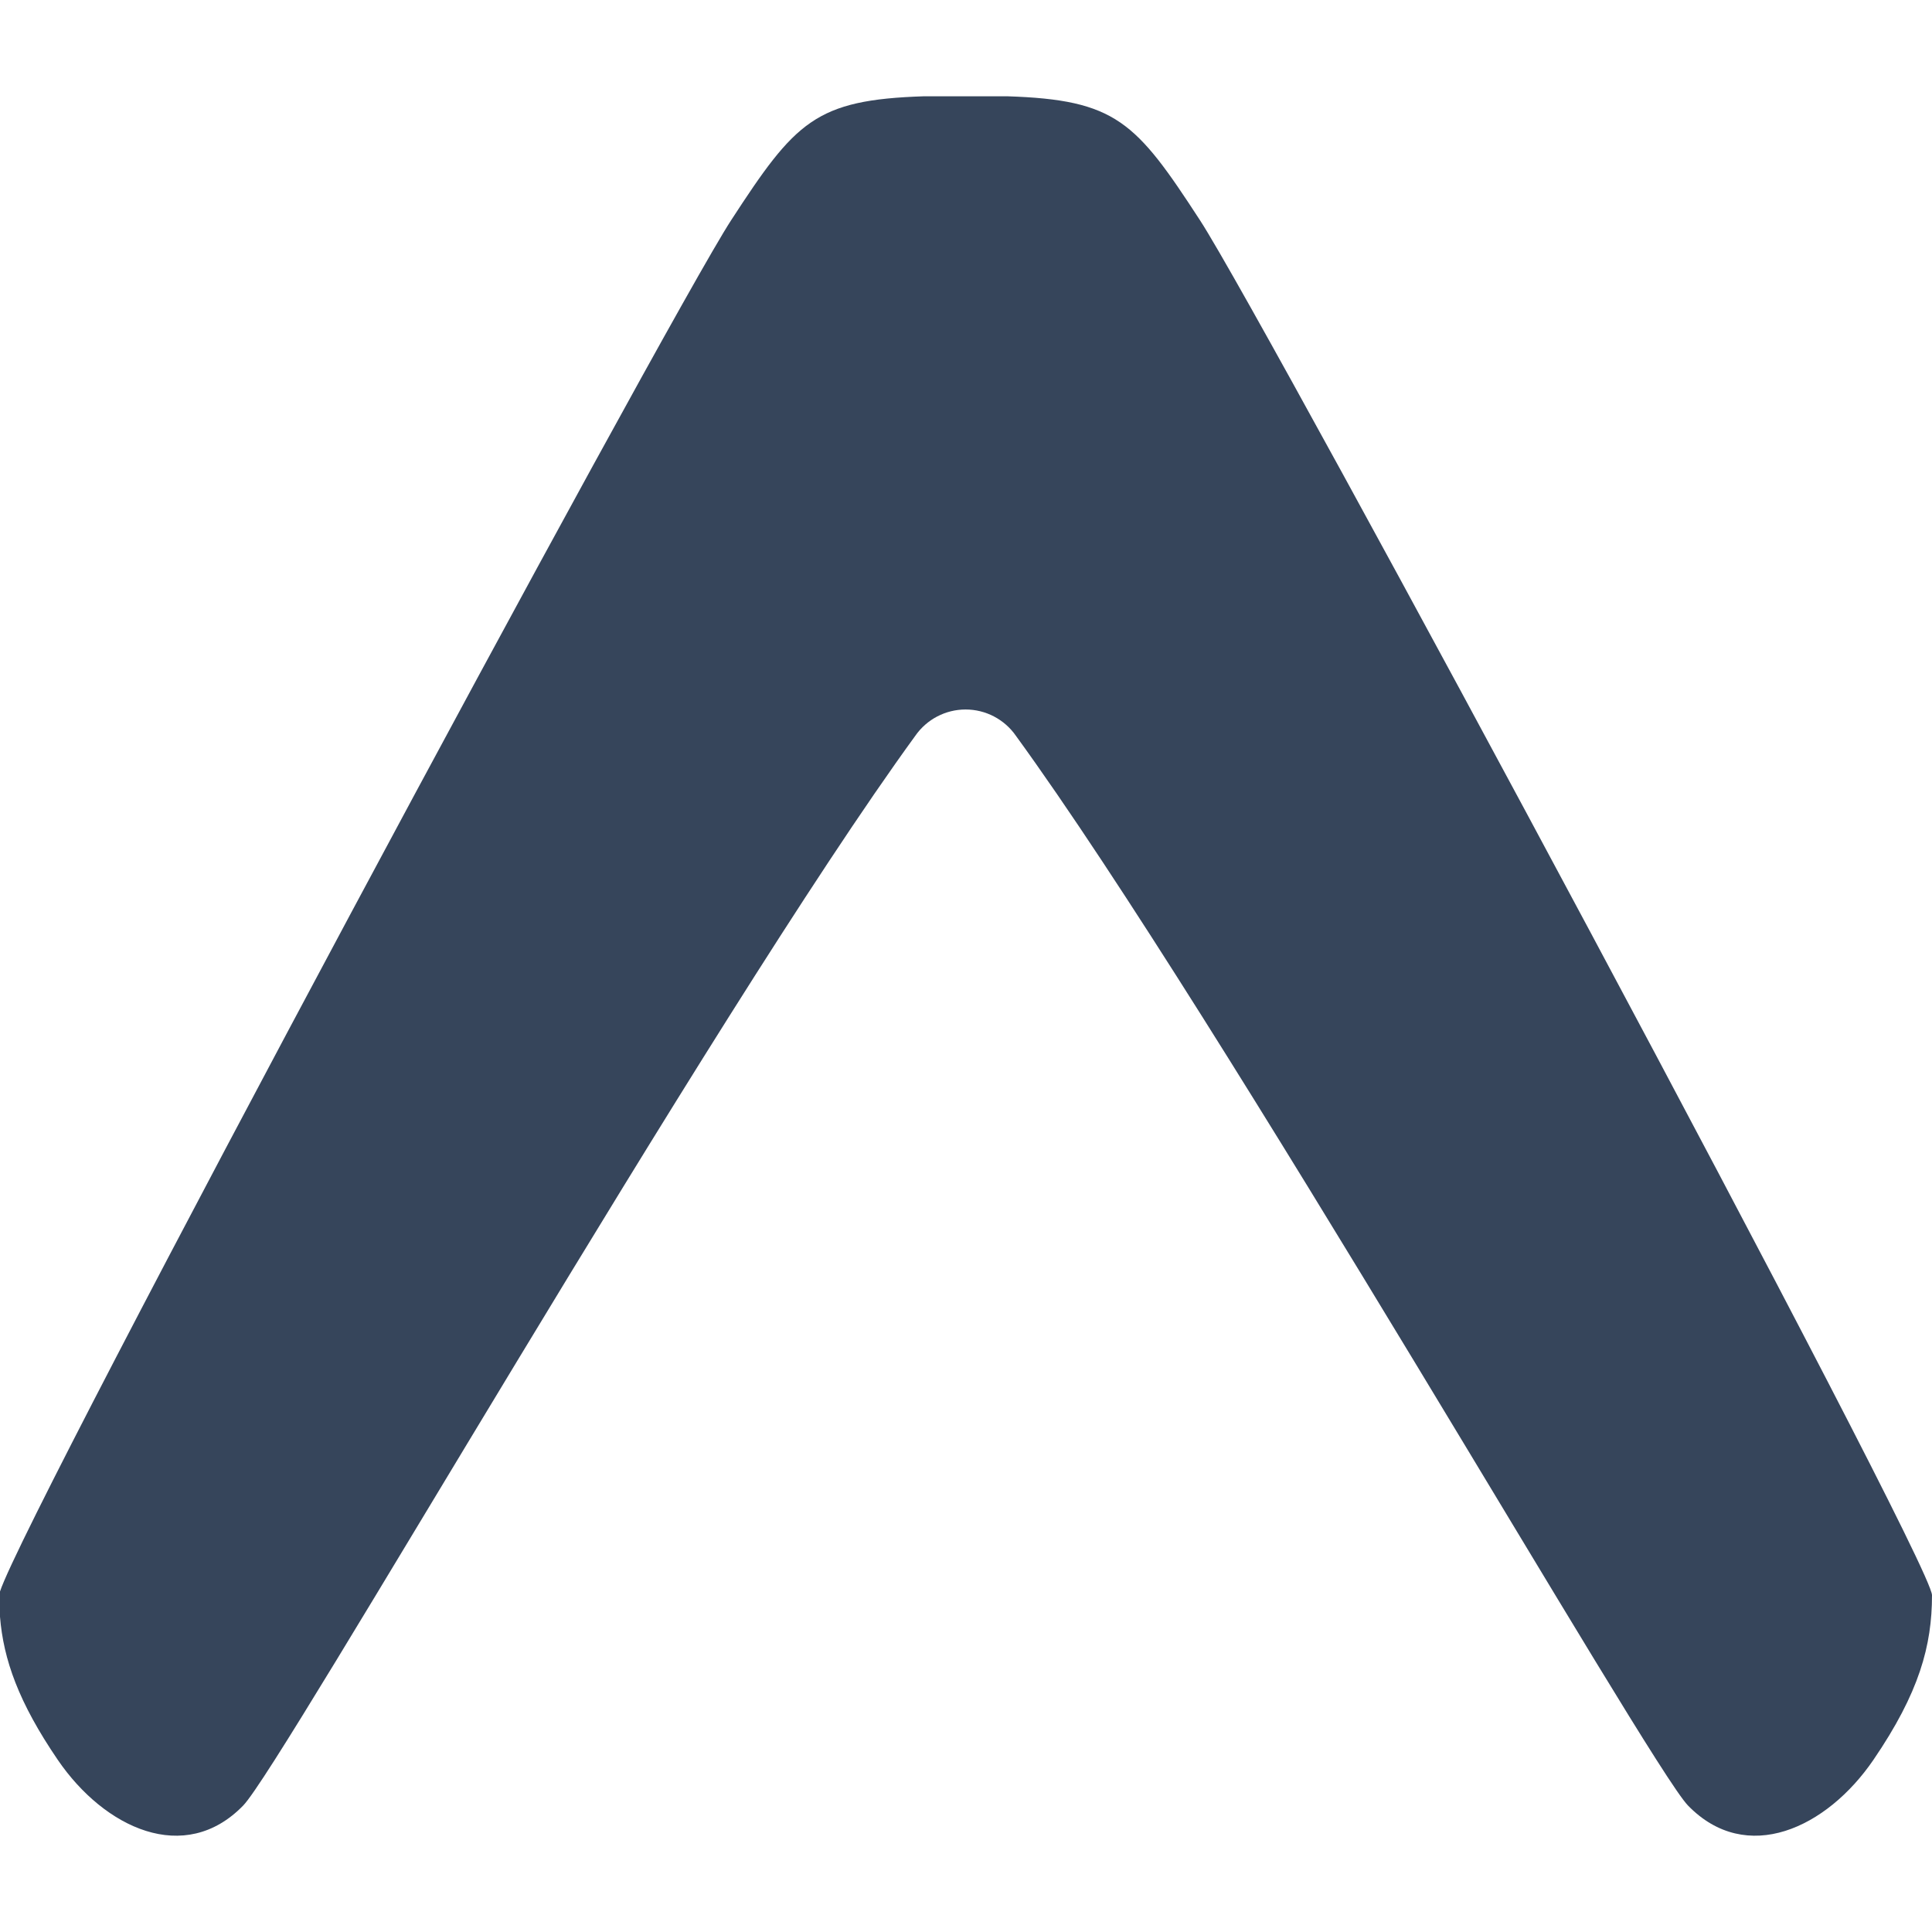
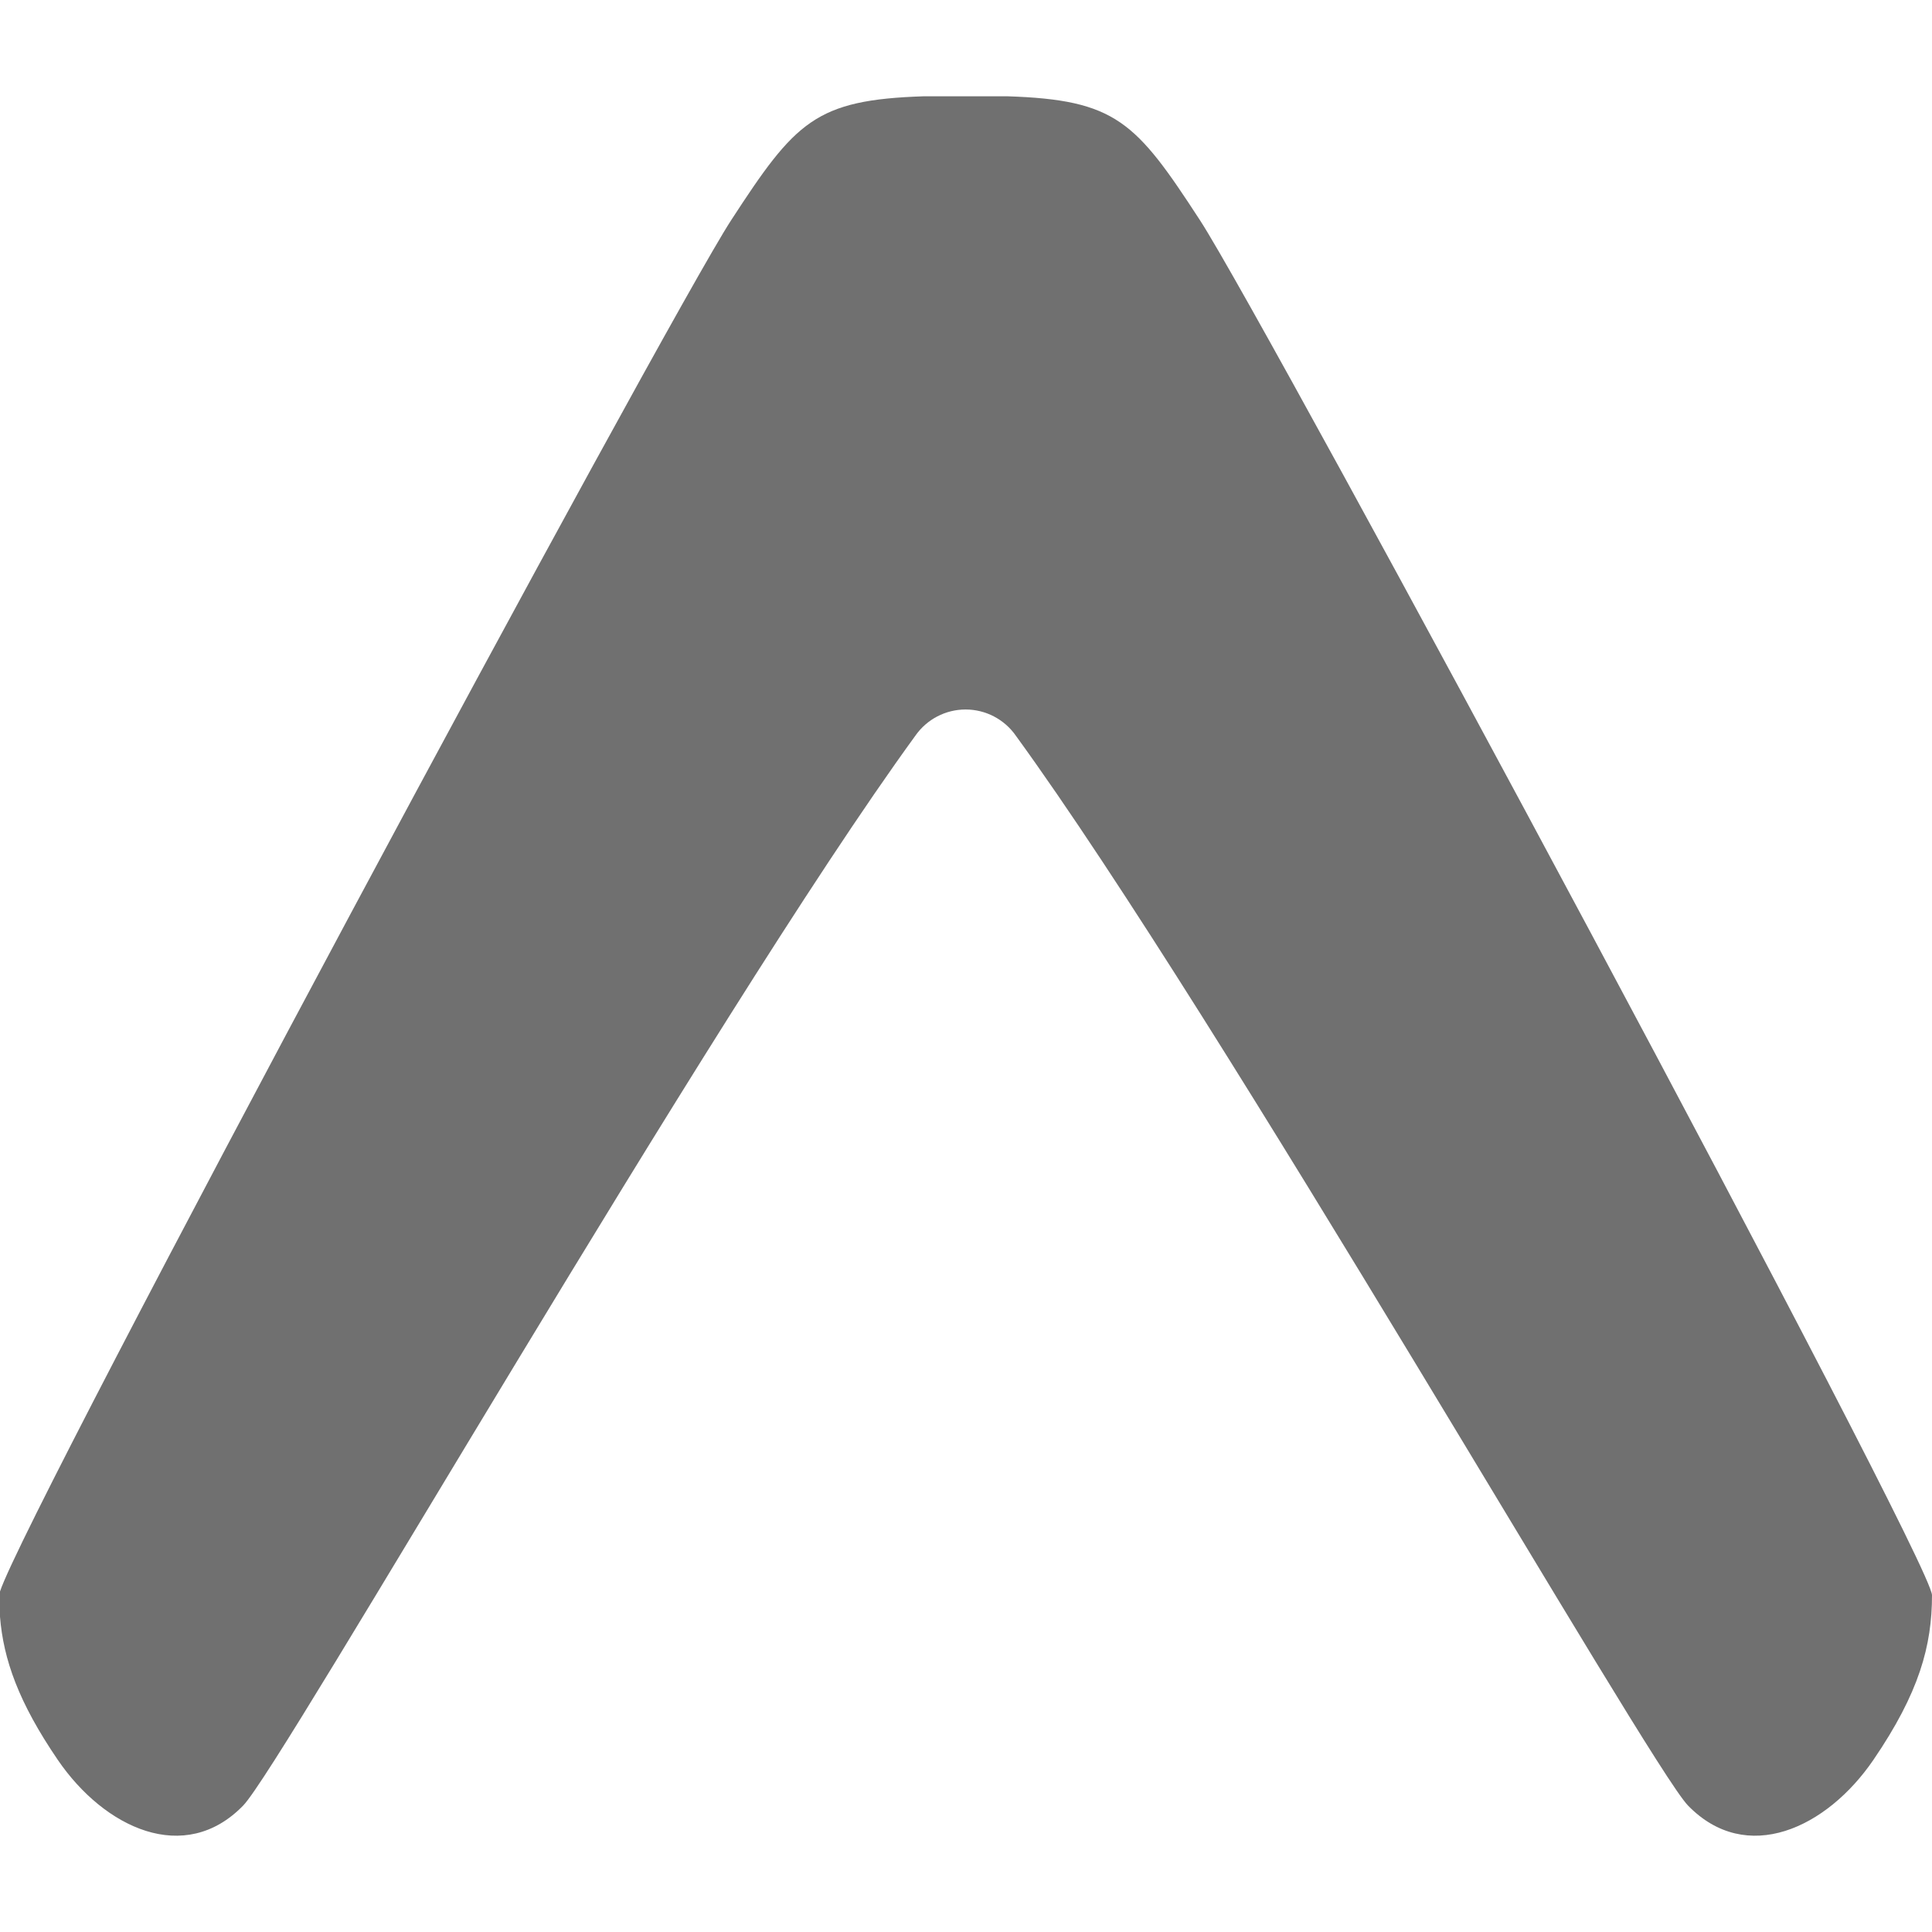
- <svg xmlns="http://www.w3.org/2000/svg" width="24px" fill="#36455b" height="24px" viewBox="0 0 24 24" role="img">
+ <svg xmlns="http://www.w3.org/2000/svg" width="24px" fill="#707070" height="24px" viewBox="0 0 24 24" role="img">
  <path d="M0 20.084c.043.53.23 1.063.718 1.778.58.849 1.576 1.315 2.303.567.49-.505 5.794-9.776 8.35-13.29a.761.761 0 011.248 0c2.556 3.514 7.86 12.785 8.35 13.29.727.748 1.723.282 2.303-.567.57-.835.728-1.42.728-2.046 0-.426-8.26-15.798-9.092-17.078-.8-1.23-1.044-1.498-2.397-1.542h-1.032c-1.353.044-1.597.311-2.398 1.542C8.267 3.991.33 18.758 0 19.77Z" />
</svg>
